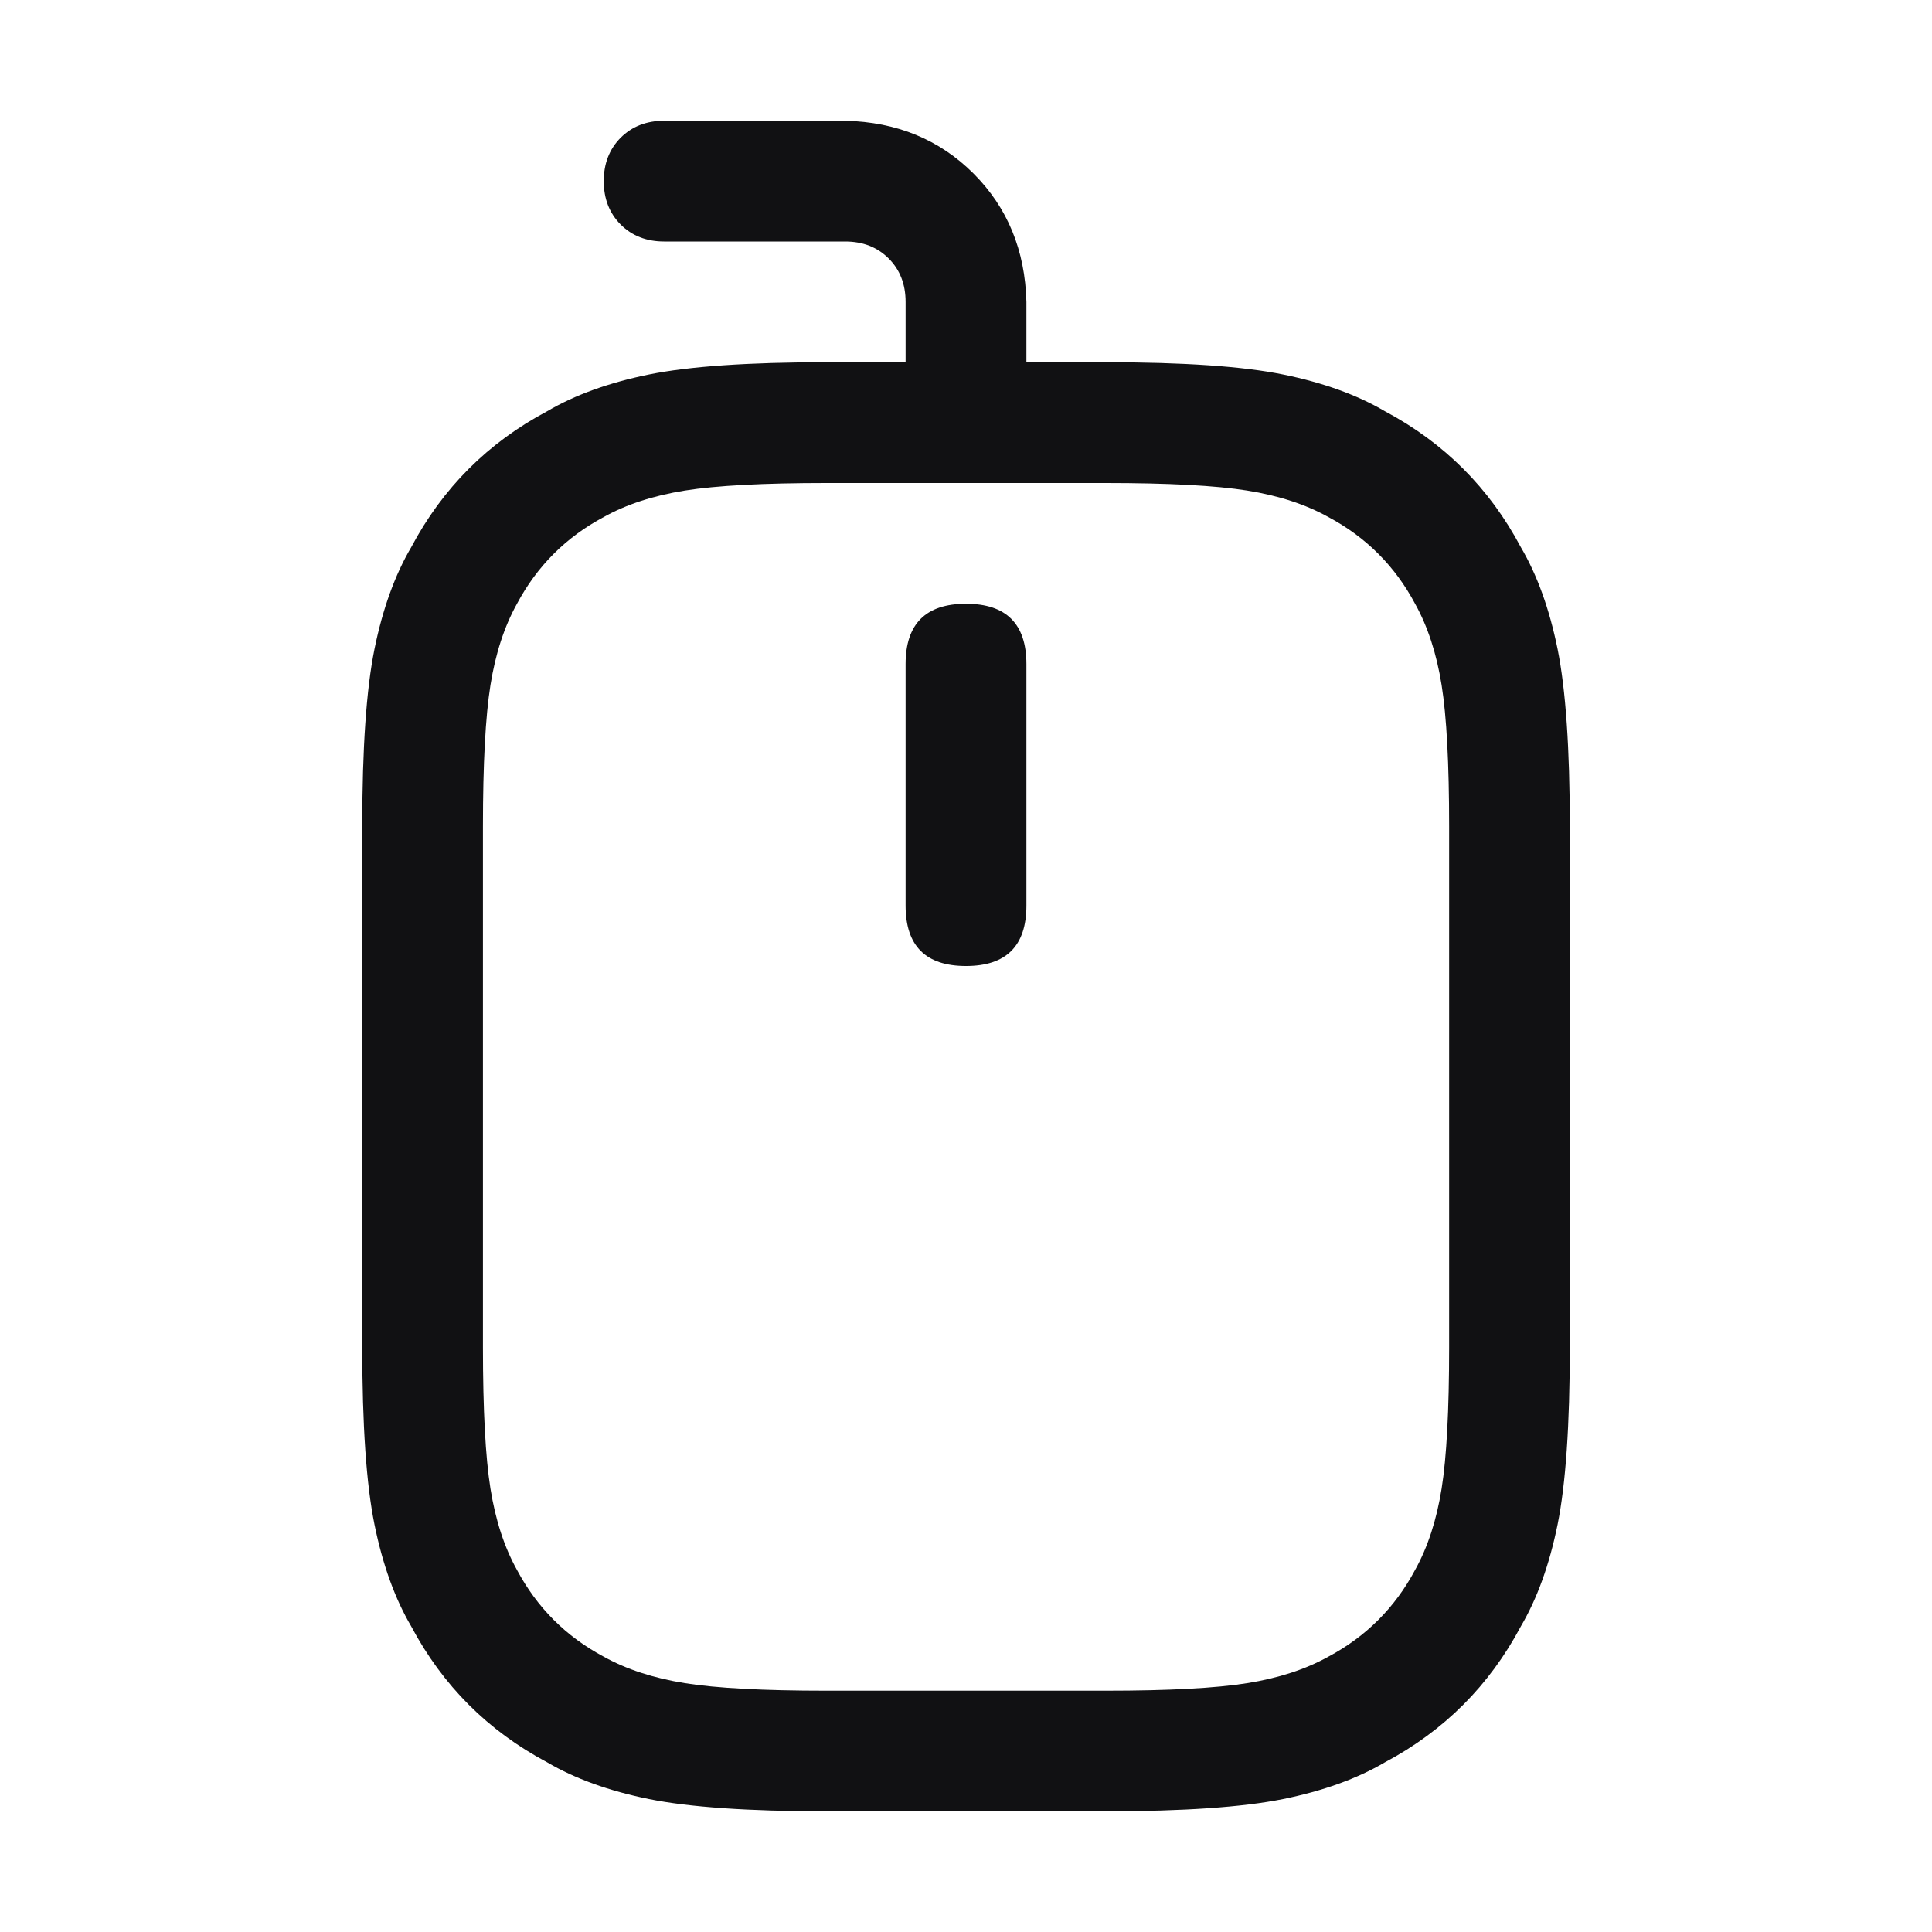
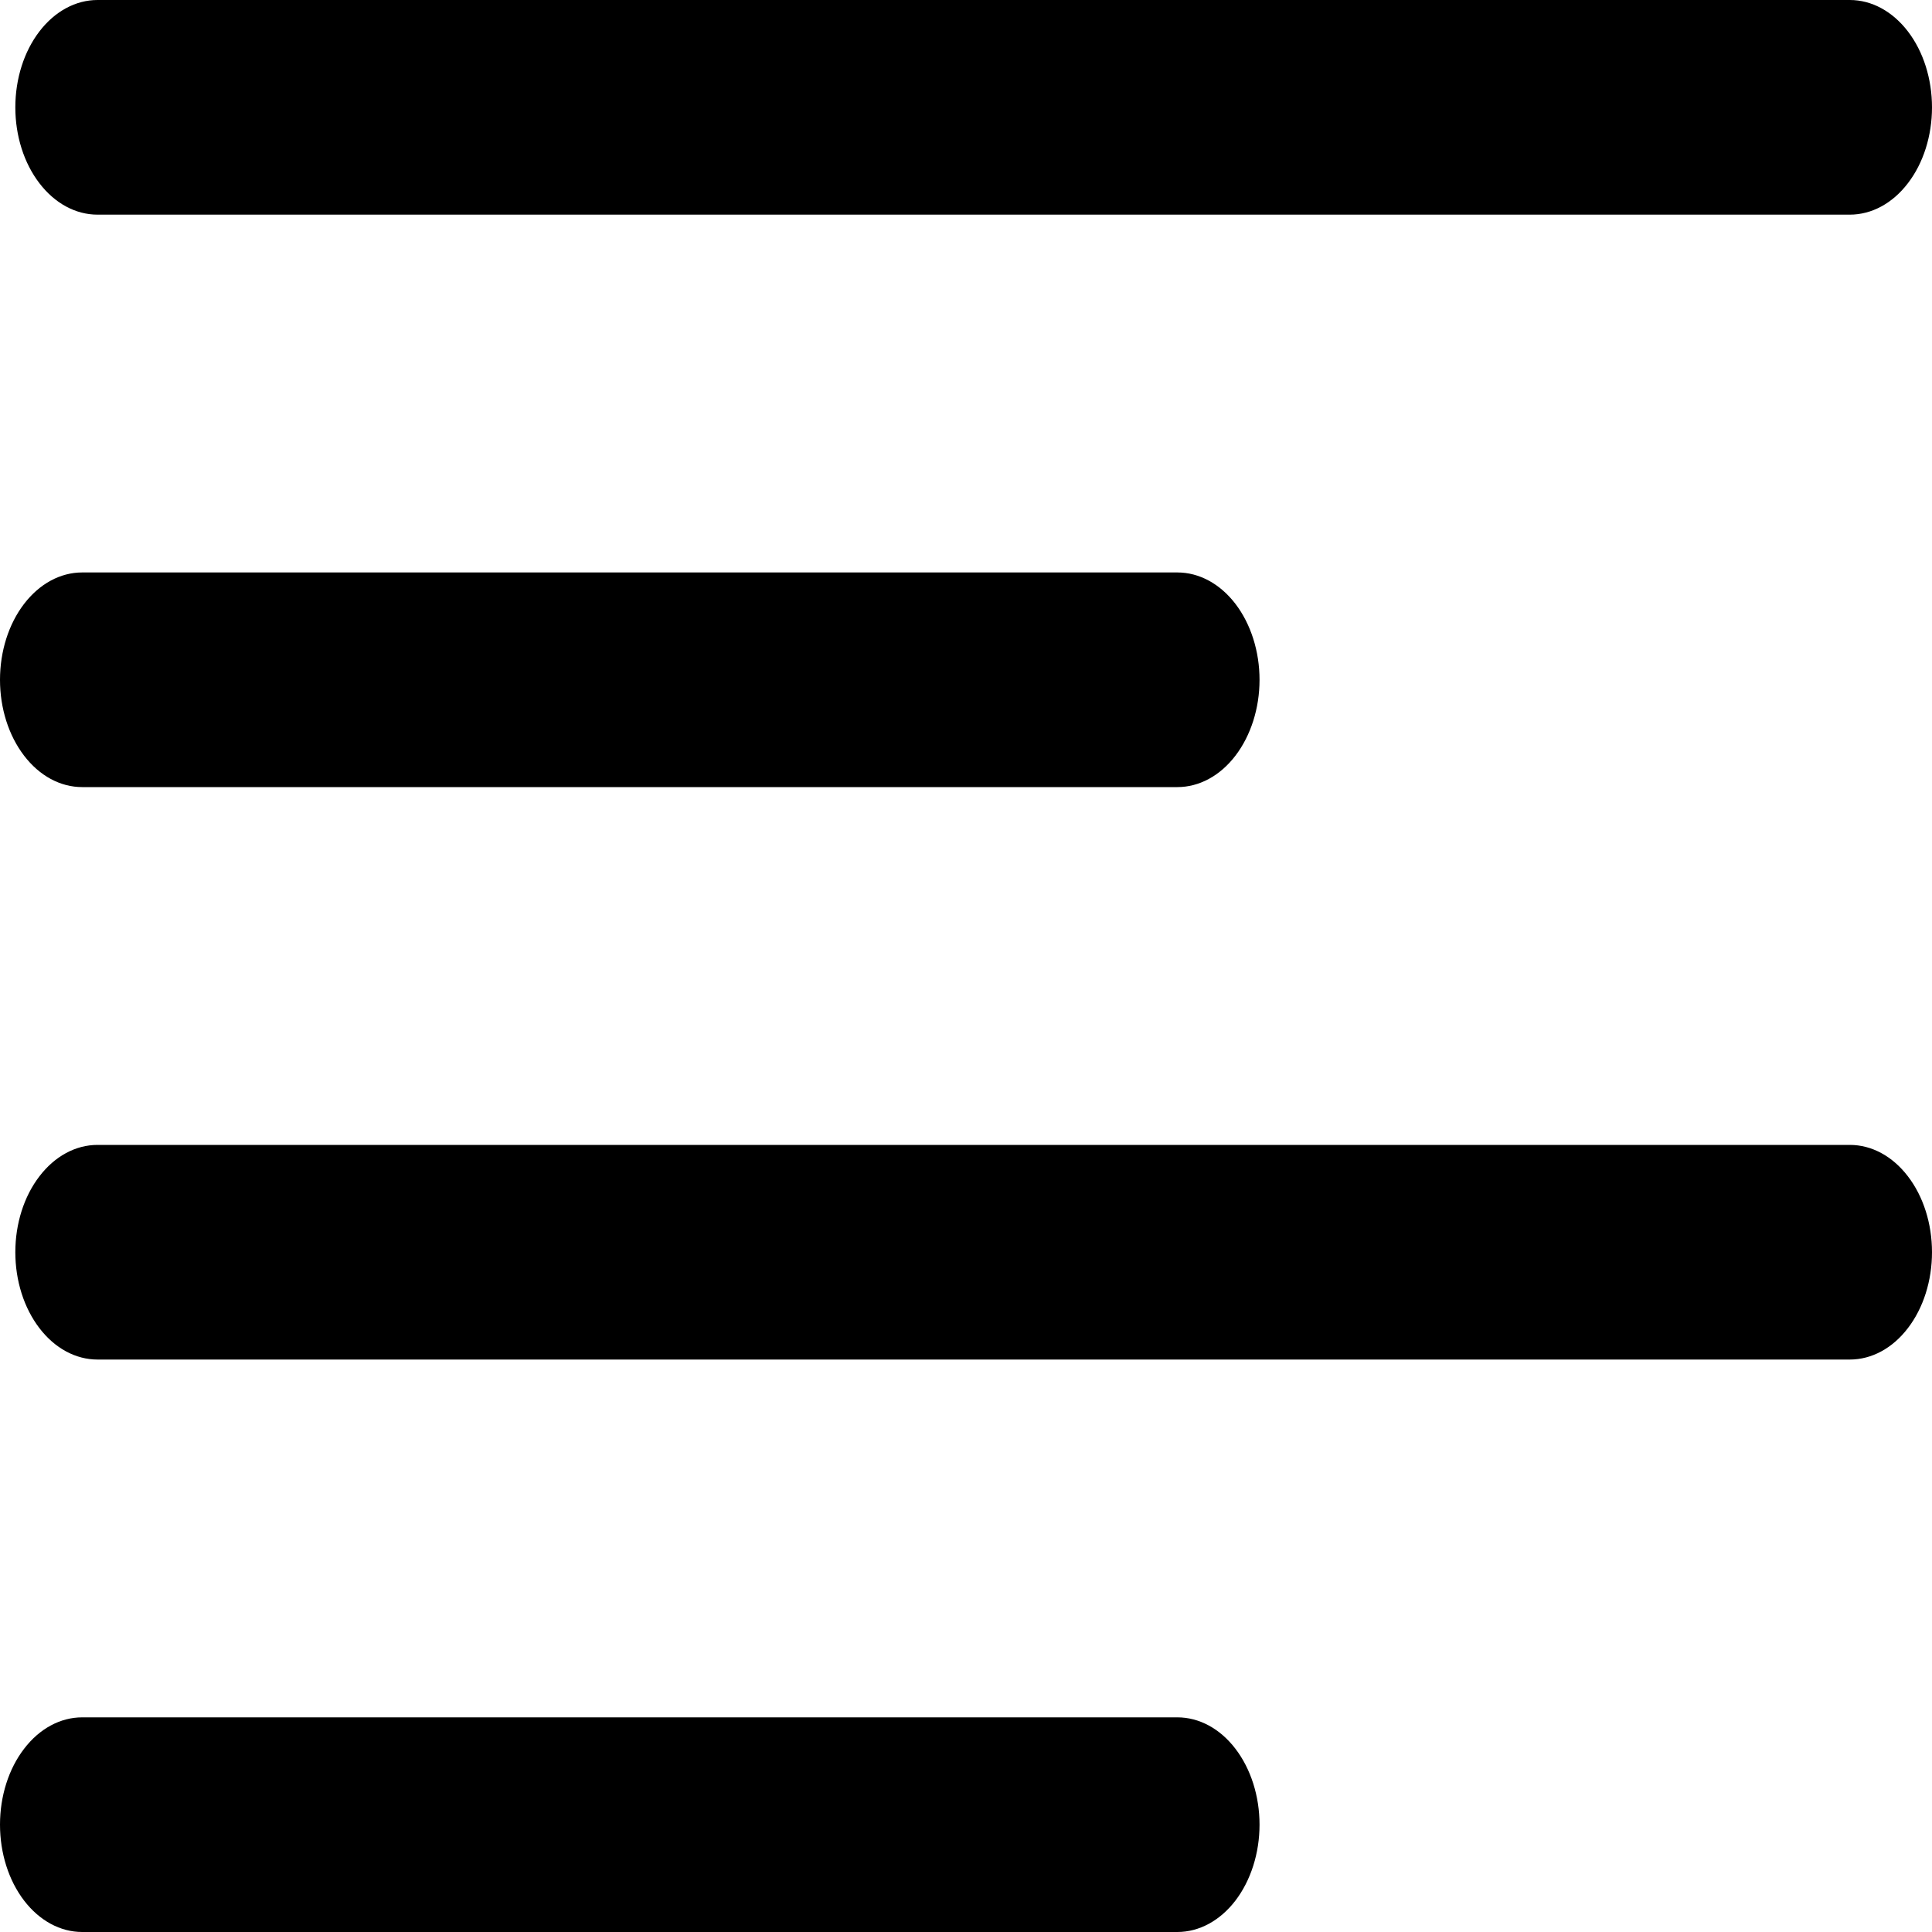
<svg xmlns="http://www.w3.org/2000/svg" width="30" height="30" viewBox="0 0 30 30" fill="none">
-   <path d="M12.832 7.5C11.856 7.5 11.123 7.539 10.635 7.617C10.147 7.695 9.727 7.832 9.375 8.028C8.789 8.34 8.339 8.79 8.027 9.376C7.831 9.728 7.694 10.148 7.616 10.636C7.538 11.124 7.499 11.857 7.499 12.833V20.919C7.499 21.896 7.538 22.629 7.616 23.117C7.694 23.605 7.831 24.025 8.027 24.377C8.339 24.963 8.789 25.413 9.375 25.725C9.727 25.921 10.147 26.058 10.635 26.136C11.123 26.214 11.856 26.253 12.832 26.253H17.168C18.145 26.253 18.878 26.214 19.366 26.136C19.854 26.058 20.274 25.921 20.626 25.725C21.212 25.413 21.662 24.963 21.974 24.377C22.17 24.025 22.307 23.605 22.385 23.117C22.463 22.629 22.502 21.896 22.502 20.919V12.833C22.502 11.857 22.463 11.124 22.385 10.636C22.307 10.148 22.17 9.728 21.974 9.376C21.662 8.79 21.212 8.34 20.626 8.028C20.274 7.832 19.854 7.695 19.366 7.617C18.878 7.539 18.145 7.5 17.168 7.5H12.832V7.5ZM12.832 5.625H17.168C18.38 5.625 19.298 5.688 19.923 5.815C20.548 5.942 21.075 6.133 21.505 6.386C22.423 6.874 23.127 7.577 23.615 8.496C23.868 8.926 24.059 9.453 24.186 10.078C24.312 10.703 24.376 11.621 24.376 12.832V20.918C24.376 22.13 24.312 23.048 24.186 23.673C24.059 24.298 23.868 24.825 23.615 25.255C23.127 26.173 22.423 26.877 21.505 27.365C21.075 27.618 20.548 27.809 19.923 27.936C19.298 28.062 18.38 28.126 17.168 28.126H12.832C11.621 28.126 10.703 28.062 10.078 27.936C9.453 27.809 8.926 27.618 8.496 27.365C7.577 26.877 6.874 26.173 6.386 25.255C6.133 24.825 5.942 24.298 5.815 23.673C5.688 23.048 5.625 22.13 5.625 20.918V12.832C5.625 11.621 5.688 10.703 5.815 10.078C5.942 9.453 6.133 8.926 6.386 8.496C6.874 7.577 7.577 6.874 8.496 6.386C8.926 6.133 9.453 5.942 10.078 5.815C10.703 5.688 11.621 5.625 12.832 5.625V5.625ZM15 9.375C15.625 9.375 15.938 9.688 15.938 10.312V14.062C15.938 14.688 15.625 15 15 15C14.375 15 14.062 14.688 14.062 14.062V10.312C14.062 9.688 14.375 9.375 15 9.375ZM15.938 6.562C15.938 6.836 15.85 7.061 15.674 7.237C15.498 7.412 15.274 7.5 15 7.5C14.726 7.5 14.502 7.412 14.326 7.237C14.15 7.061 14.062 6.836 14.062 6.562V4.688C14.062 4.414 13.975 4.189 13.799 4.013C13.623 3.838 13.399 3.75 13.125 3.75H10.312C10.039 3.75 9.814 3.662 9.638 3.487C9.463 3.311 9.375 3.086 9.375 2.812C9.375 2.539 9.463 2.314 9.638 2.138C9.814 1.963 10.039 1.875 10.312 1.875H13.125C13.926 1.894 14.59 2.168 15.117 2.695C15.645 3.223 15.918 3.887 15.938 4.688V6.562Z" fill="#08080A" fill-opacity="0.96" />
+   <path d="M18.282 12.222H1.276C0.937 12.222 0.613 12.047 0.374 11.734C0.134 11.421 0 10.998 0 10.556C0 10.114 0.134 9.69 0.374 9.377C0.613 9.065 0.937 8.889 1.276 8.889H18.282C18.621 8.889 18.945 9.065 19.184 9.377C19.423 9.69 19.558 10.114 19.558 10.556C19.558 10.998 19.423 11.421 19.184 11.734C18.945 12.047 18.621 12.222 18.282 12.222Z" fill="black" />
+   <path d="M28.724 3.333H1.514C1.175 3.333 0.851 3.158 0.612 2.845C0.372 2.533 0.238 2.109 0.238 1.667C0.238 1.225 0.372 0.801 0.612 0.488C0.851 0.176 1.175 1.31734e-08 1.514 0H28.724C29.063 1.31734e-08 29.387 0.176 29.626 0.488C29.866 0.801 30 1.225 30 1.667C30 2.109 29.866 2.533 29.626 2.845C29.387 3.158 29.063 3.333 28.724 3.333Z" fill="black" />
+   <path d="M28.724 21.111H1.514C1.175 21.111 0.851 20.936 0.612 20.623C0.372 20.31 0.238 19.887 0.238 19.444C0.238 19.002 0.372 18.578 0.612 18.266C0.851 17.953 1.175 17.778 1.514 17.778H28.724C29.063 17.778 29.387 17.953 29.626 18.266C29.866 18.578 30 19.002 30 19.444C30 19.887 29.866 20.31 29.626 20.623C29.387 20.936 29.063 21.111 28.724 21.111Z" fill="black" />
+   <path d="M18.282 30H1.276C0.937 30 0.613 29.824 0.374 29.512C0.134 29.199 0 28.775 0 28.333C0 27.891 0.134 27.467 0.374 27.155C0.613 26.842 0.937 26.667 1.276 26.667H18.282C18.621 26.667 18.945 26.842 19.184 27.155C19.423 27.467 19.558 27.891 19.558 28.333C19.558 28.775 19.423 29.199 19.184 29.512C18.945 29.824 18.621 30 18.282 30Z" fill="black" />
</svg>
